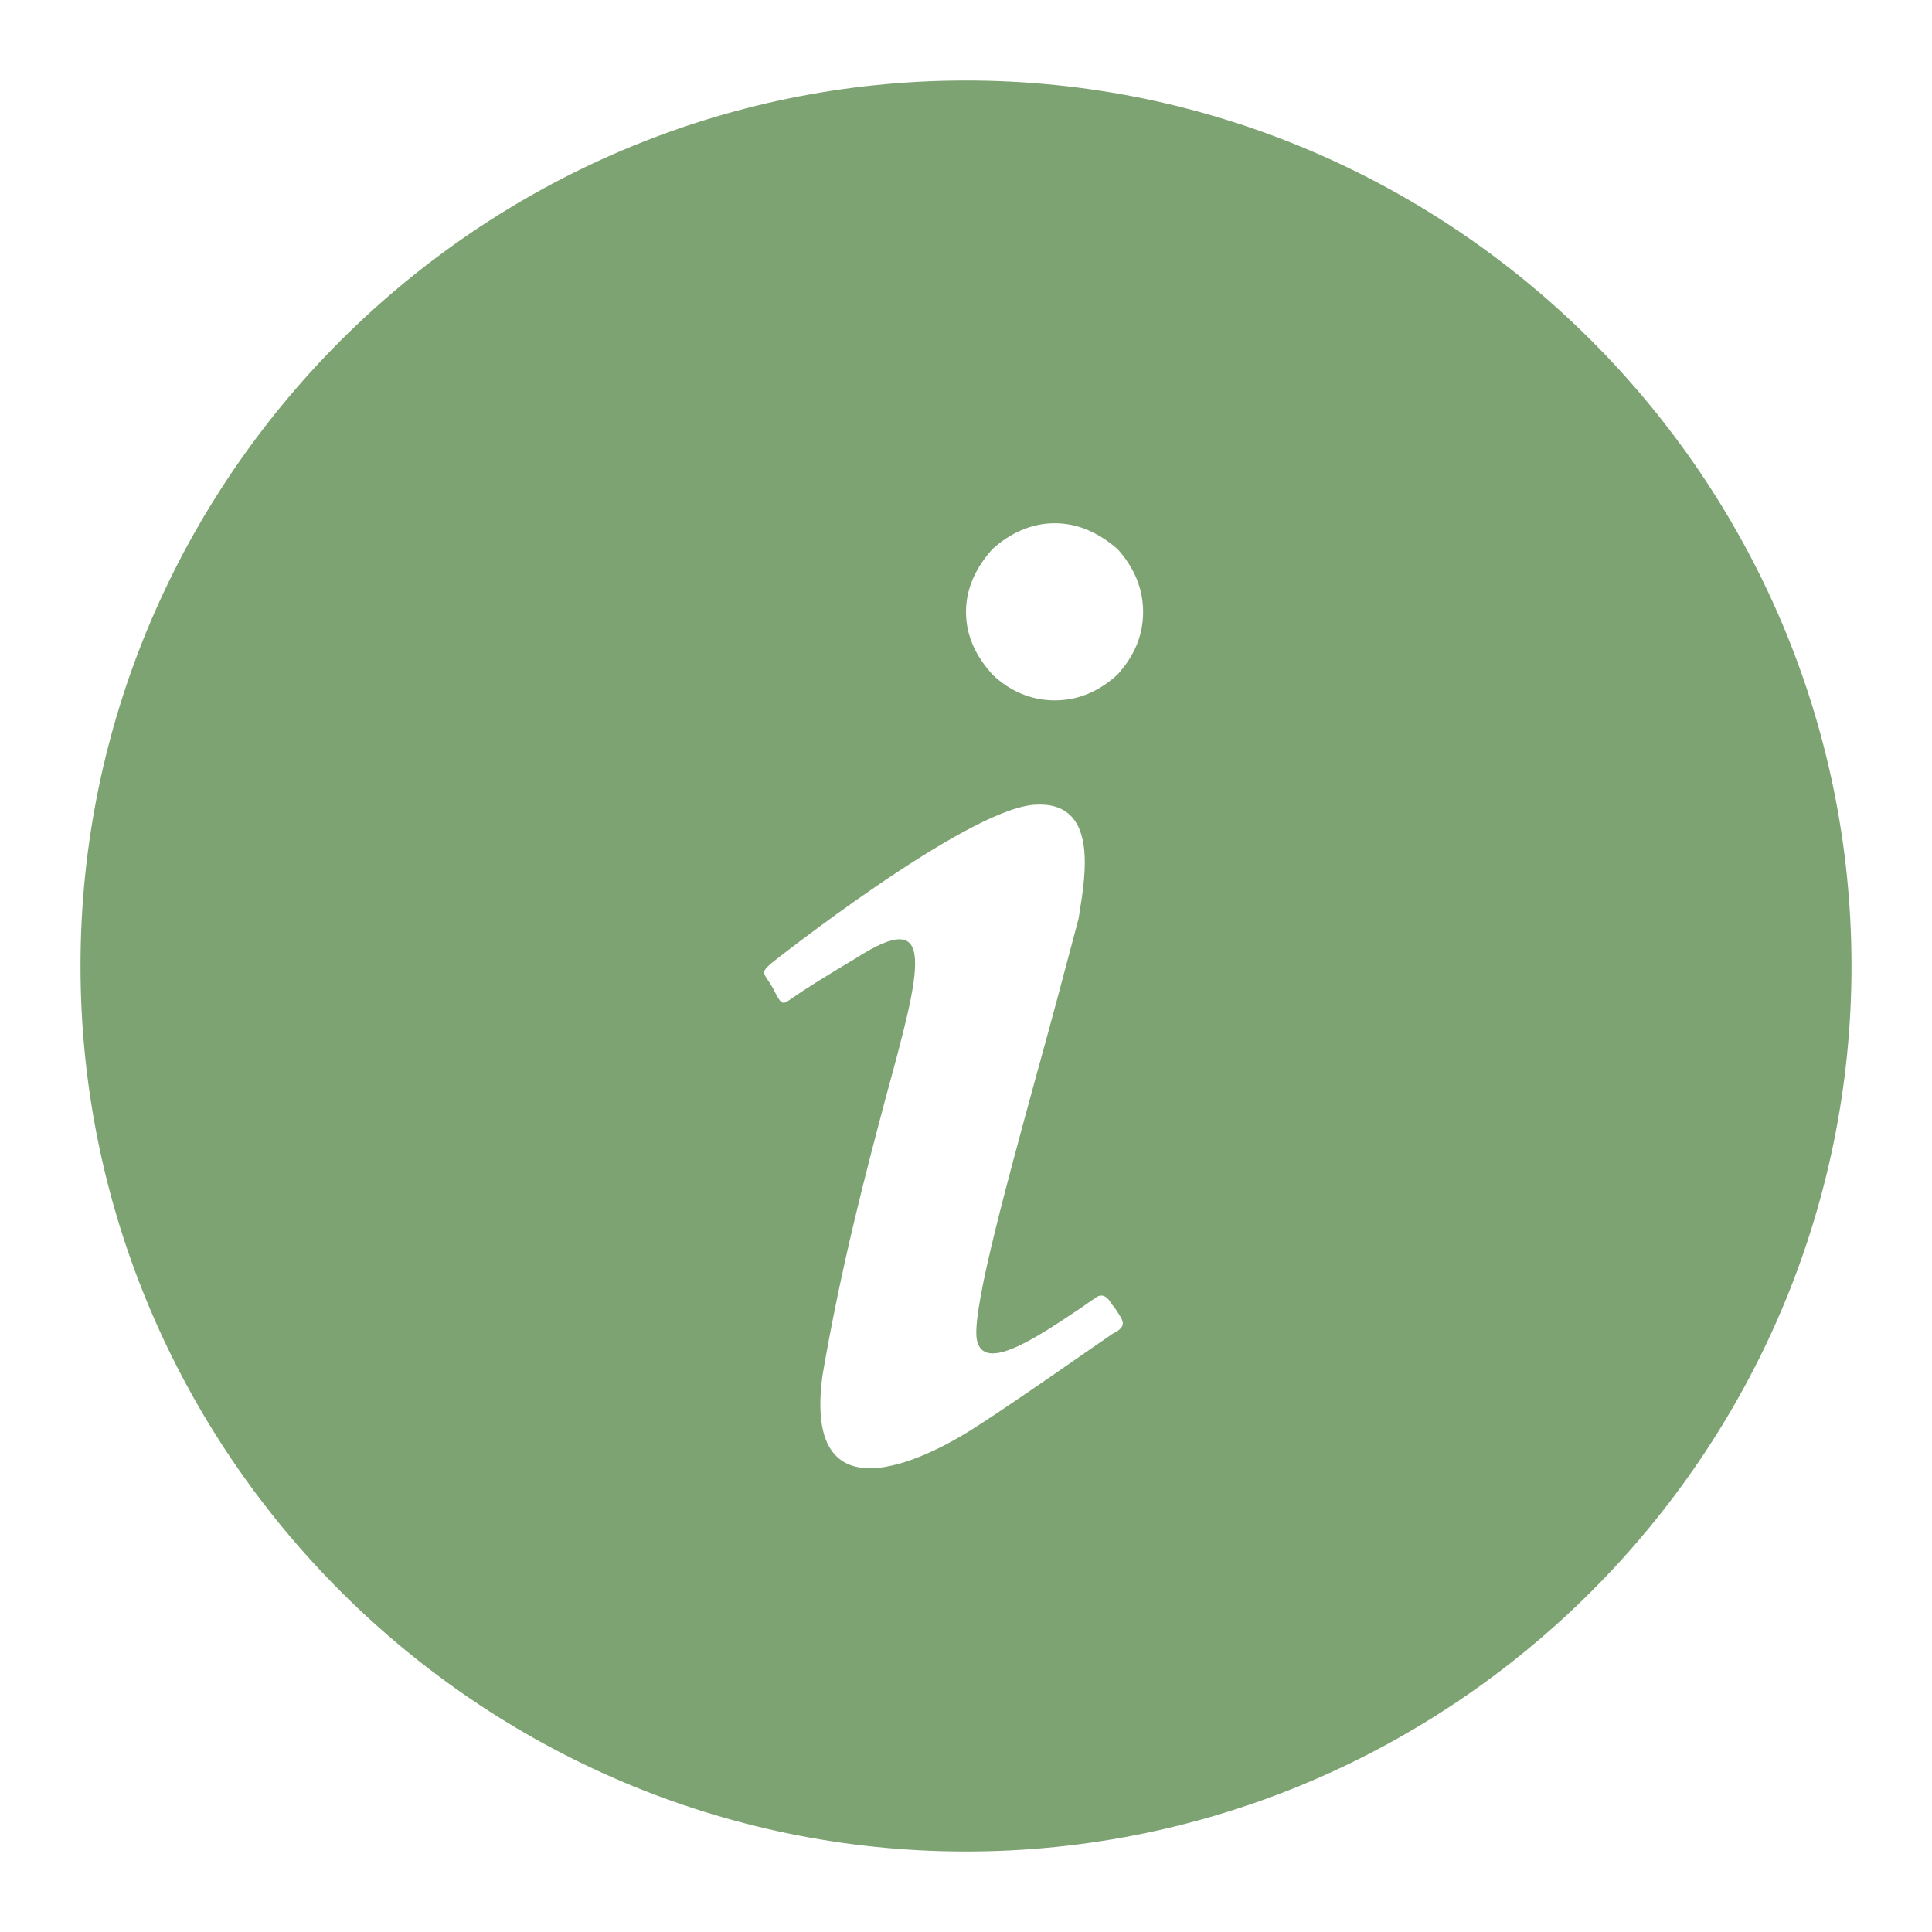
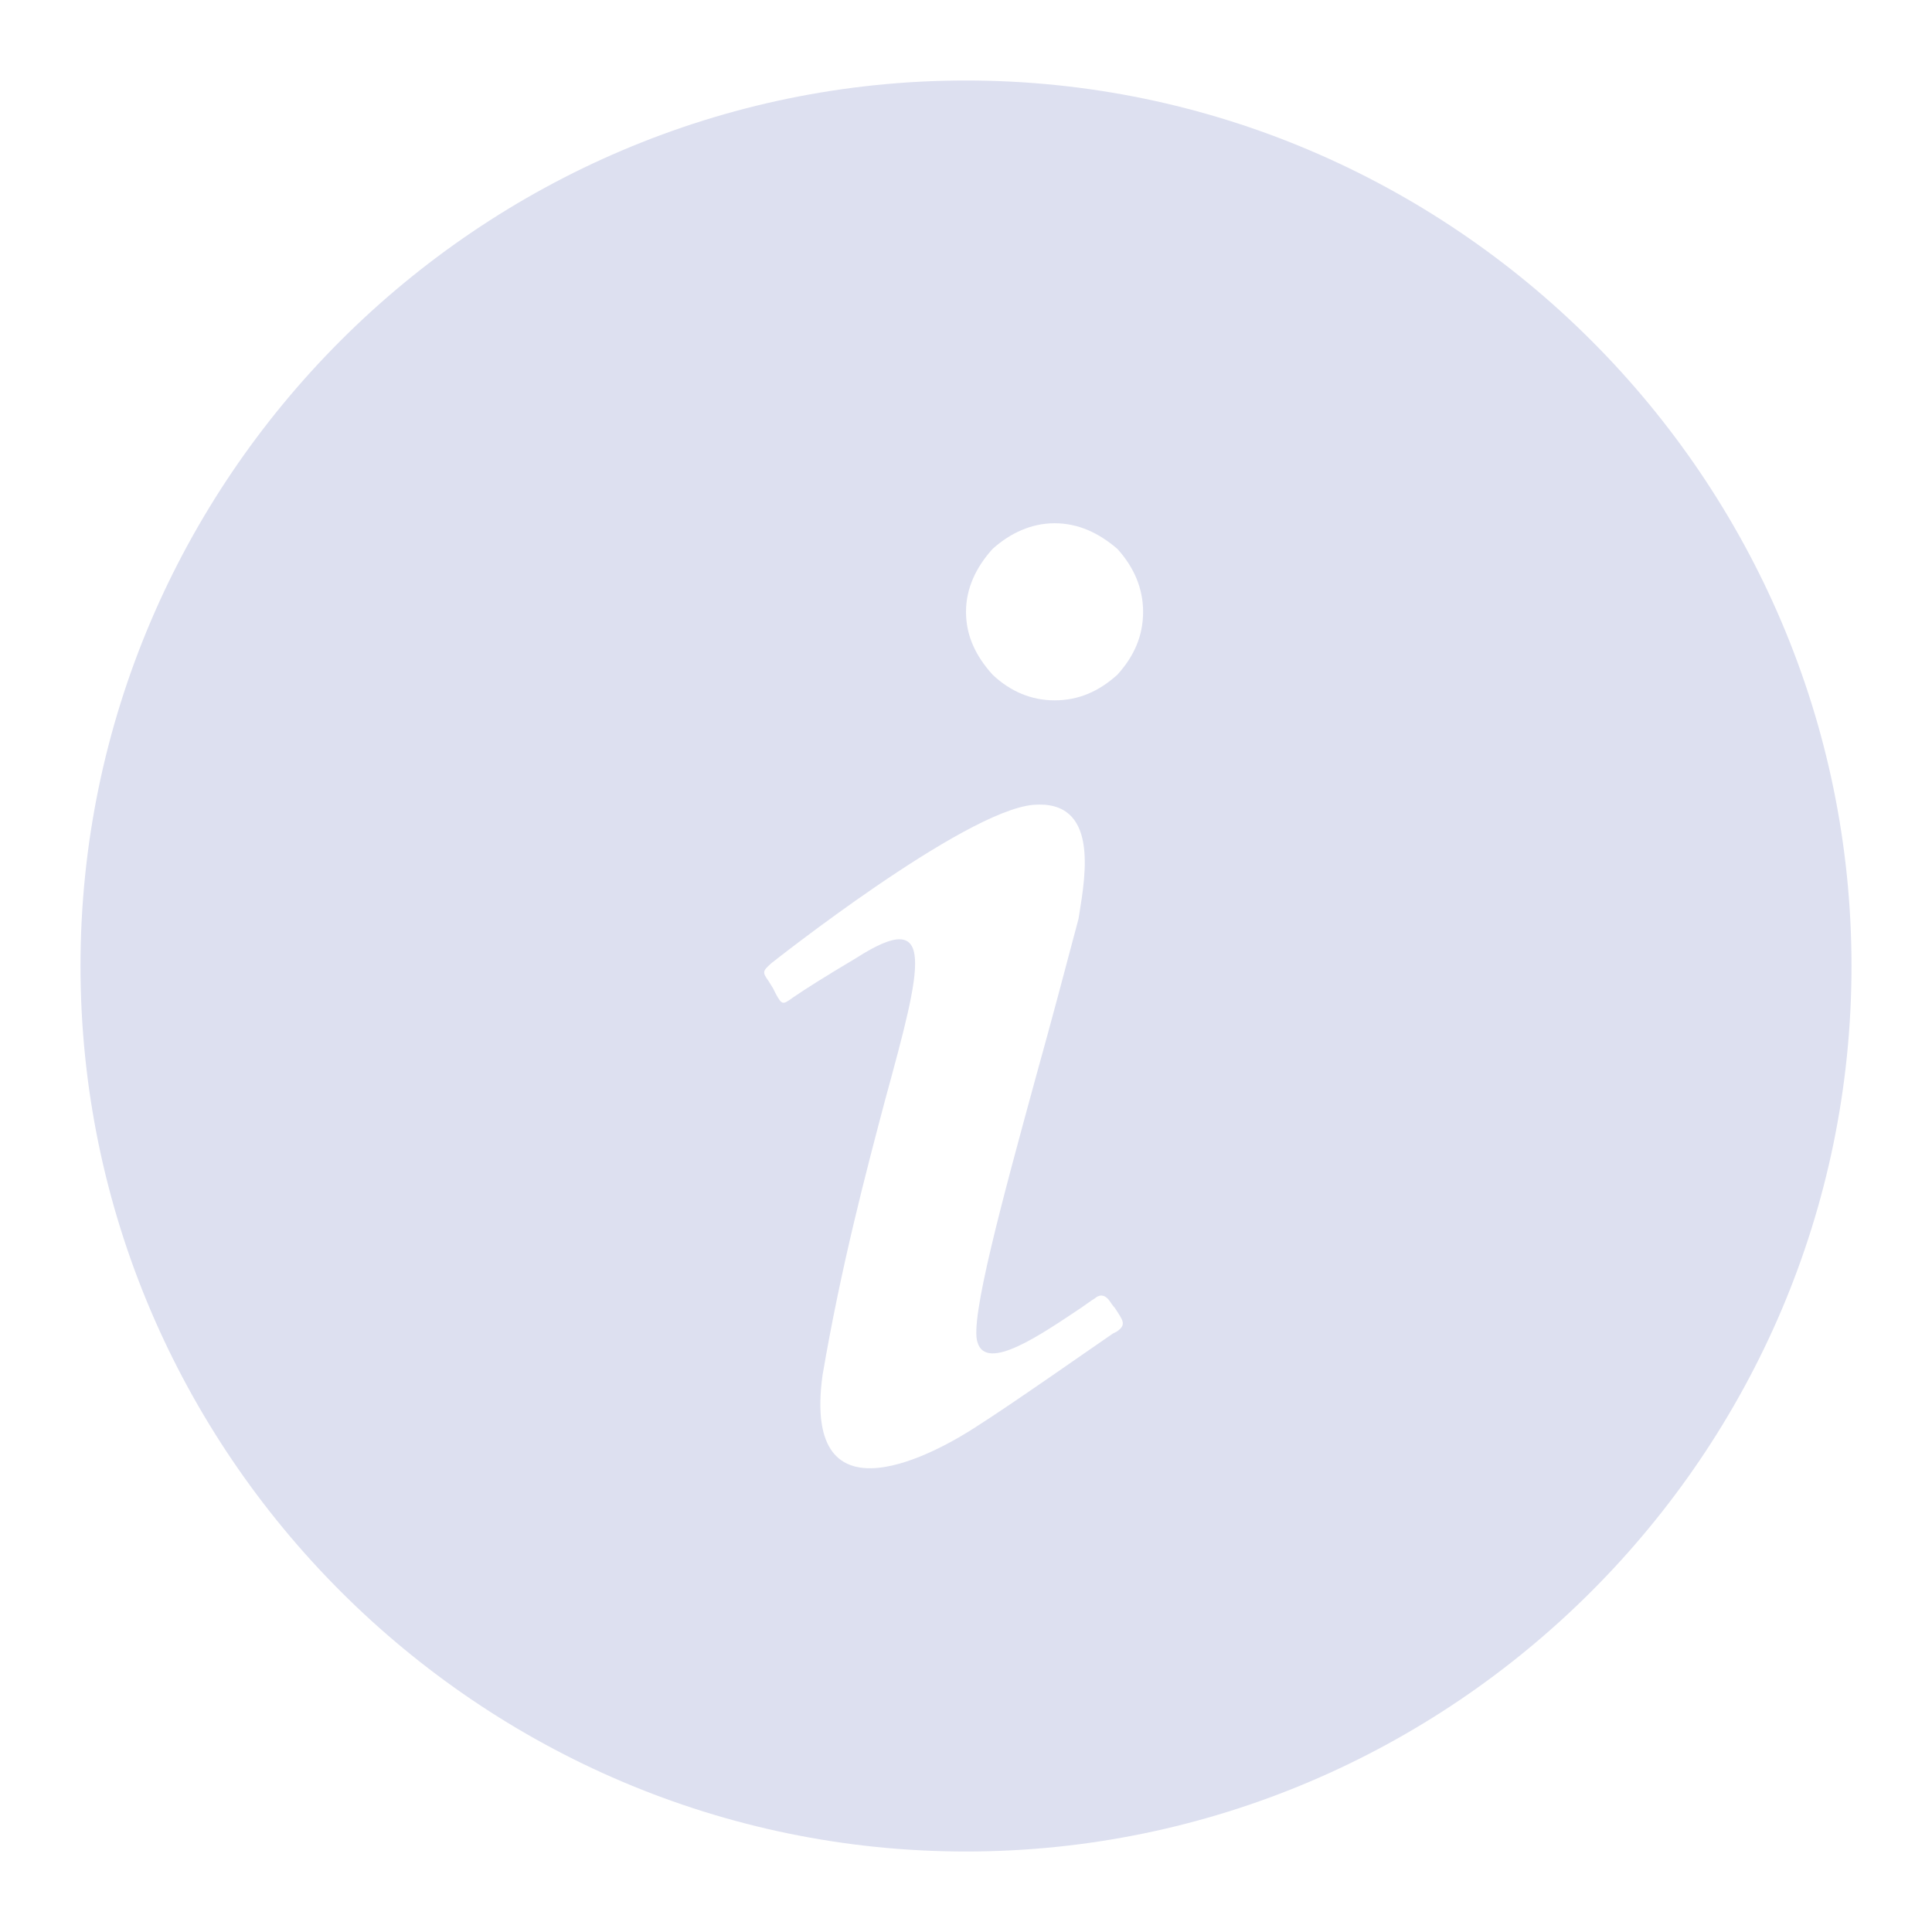
<svg xmlns="http://www.w3.org/2000/svg" width="24" height="24" viewBox="0 0 24 24" fill="none">
-   <g id="ic">
-     <path id="Vector" d="M12 23C18.05 23 23 18.05 23 12C23 5.95 18.05 1 12 1C5.95 1 1 5.95 1 12C1 18.05 5.95 23 12 23ZM12.33 6.819C12.55 6.621 12.814 6.5 13.1 6.5C13.397 6.5 13.65 6.621 13.881 6.819C14.09 7.05 14.2 7.314 14.2 7.6C14.2 7.897 14.09 8.15 13.881 8.381C13.65 8.59 13.397 8.7 13.1 8.7C12.814 8.7 12.55 8.59 12.33 8.381C12.121 8.15 12 7.897 12 7.6C12 7.314 12.121 7.05 12.33 6.819ZM9.58 11.967C9.58 11.967 11.967 10.075 12.836 9.998C13.65 9.932 13.485 10.867 13.408 11.351L13.397 11.417C13.243 12 13.056 12.704 12.869 13.375C12.451 14.904 12.044 16.4 12.143 16.675C12.253 17.049 12.935 16.576 13.43 16.246C13.496 16.202 13.551 16.158 13.606 16.125C13.606 16.125 13.694 16.037 13.782 16.158C13.804 16.191 13.826 16.224 13.848 16.246C13.947 16.4 14.002 16.455 13.87 16.543L13.826 16.565C13.584 16.73 12.55 17.456 12.132 17.72C11.681 18.017 9.954 19.007 10.218 17.082C10.449 15.729 10.757 14.563 10.999 13.65C11.45 12 11.648 11.252 10.636 11.901C10.229 12.143 9.987 12.297 9.844 12.396C9.723 12.484 9.712 12.484 9.635 12.341L9.602 12.275L9.547 12.187C9.47 12.077 9.47 12.066 9.58 11.967Z" fill="#7EA373" />
-   </g>
+   <path d="M12 23C18.05 23 23 18.05 23 12C23 5.95 18.05 1 12 1C5.95 1 1 5.95 1 12C1 18.05 5.95 23 12 23ZM12.33 6.819C12.55 6.621 12.814 6.5 13.1 6.5C13.397 6.5 13.65 6.621 13.881 6.819C14.09 7.05 14.2 7.314 14.2 7.6C14.2 7.897 14.09 8.15 13.881 8.381C13.65 8.59 13.397 8.7 13.1 8.7C12.814 8.7 12.55 8.59 12.33 8.381C12.121 8.15 12 7.897 12 7.6C12 7.314 12.121 7.05 12.33 6.819ZM9.58 11.967C9.58 11.967 11.967 10.075 12.836 9.998C13.65 9.932 13.485 10.867 13.408 11.351L13.397 11.417C13.243 12 13.056 12.704 12.869 13.375C12.451 14.904 12.044 16.4 12.143 16.675C12.253 17.049 12.935 16.576 13.43 16.246C13.496 16.202 13.551 16.158 13.606 16.125C13.606 16.125 13.694 16.037 13.782 16.158C13.804 16.191 13.826 16.224 13.848 16.246C13.947 16.4 14.002 16.455 13.87 16.543L13.826 16.565C13.584 16.73 12.55 17.456 12.132 17.72C11.681 18.017 9.954 19.007 10.218 17.082C10.449 15.729 10.757 14.563 10.999 13.65C11.45 12 11.648 11.252 10.636 11.901C10.229 12.143 9.987 12.297 9.844 12.396C9.723 12.484 9.712 12.484 9.635 12.341L9.602 12.275L9.547 12.187C9.47 12.077 9.47 12.066 9.58 11.967Z" fill="#DDE0F0" />
</svg>
